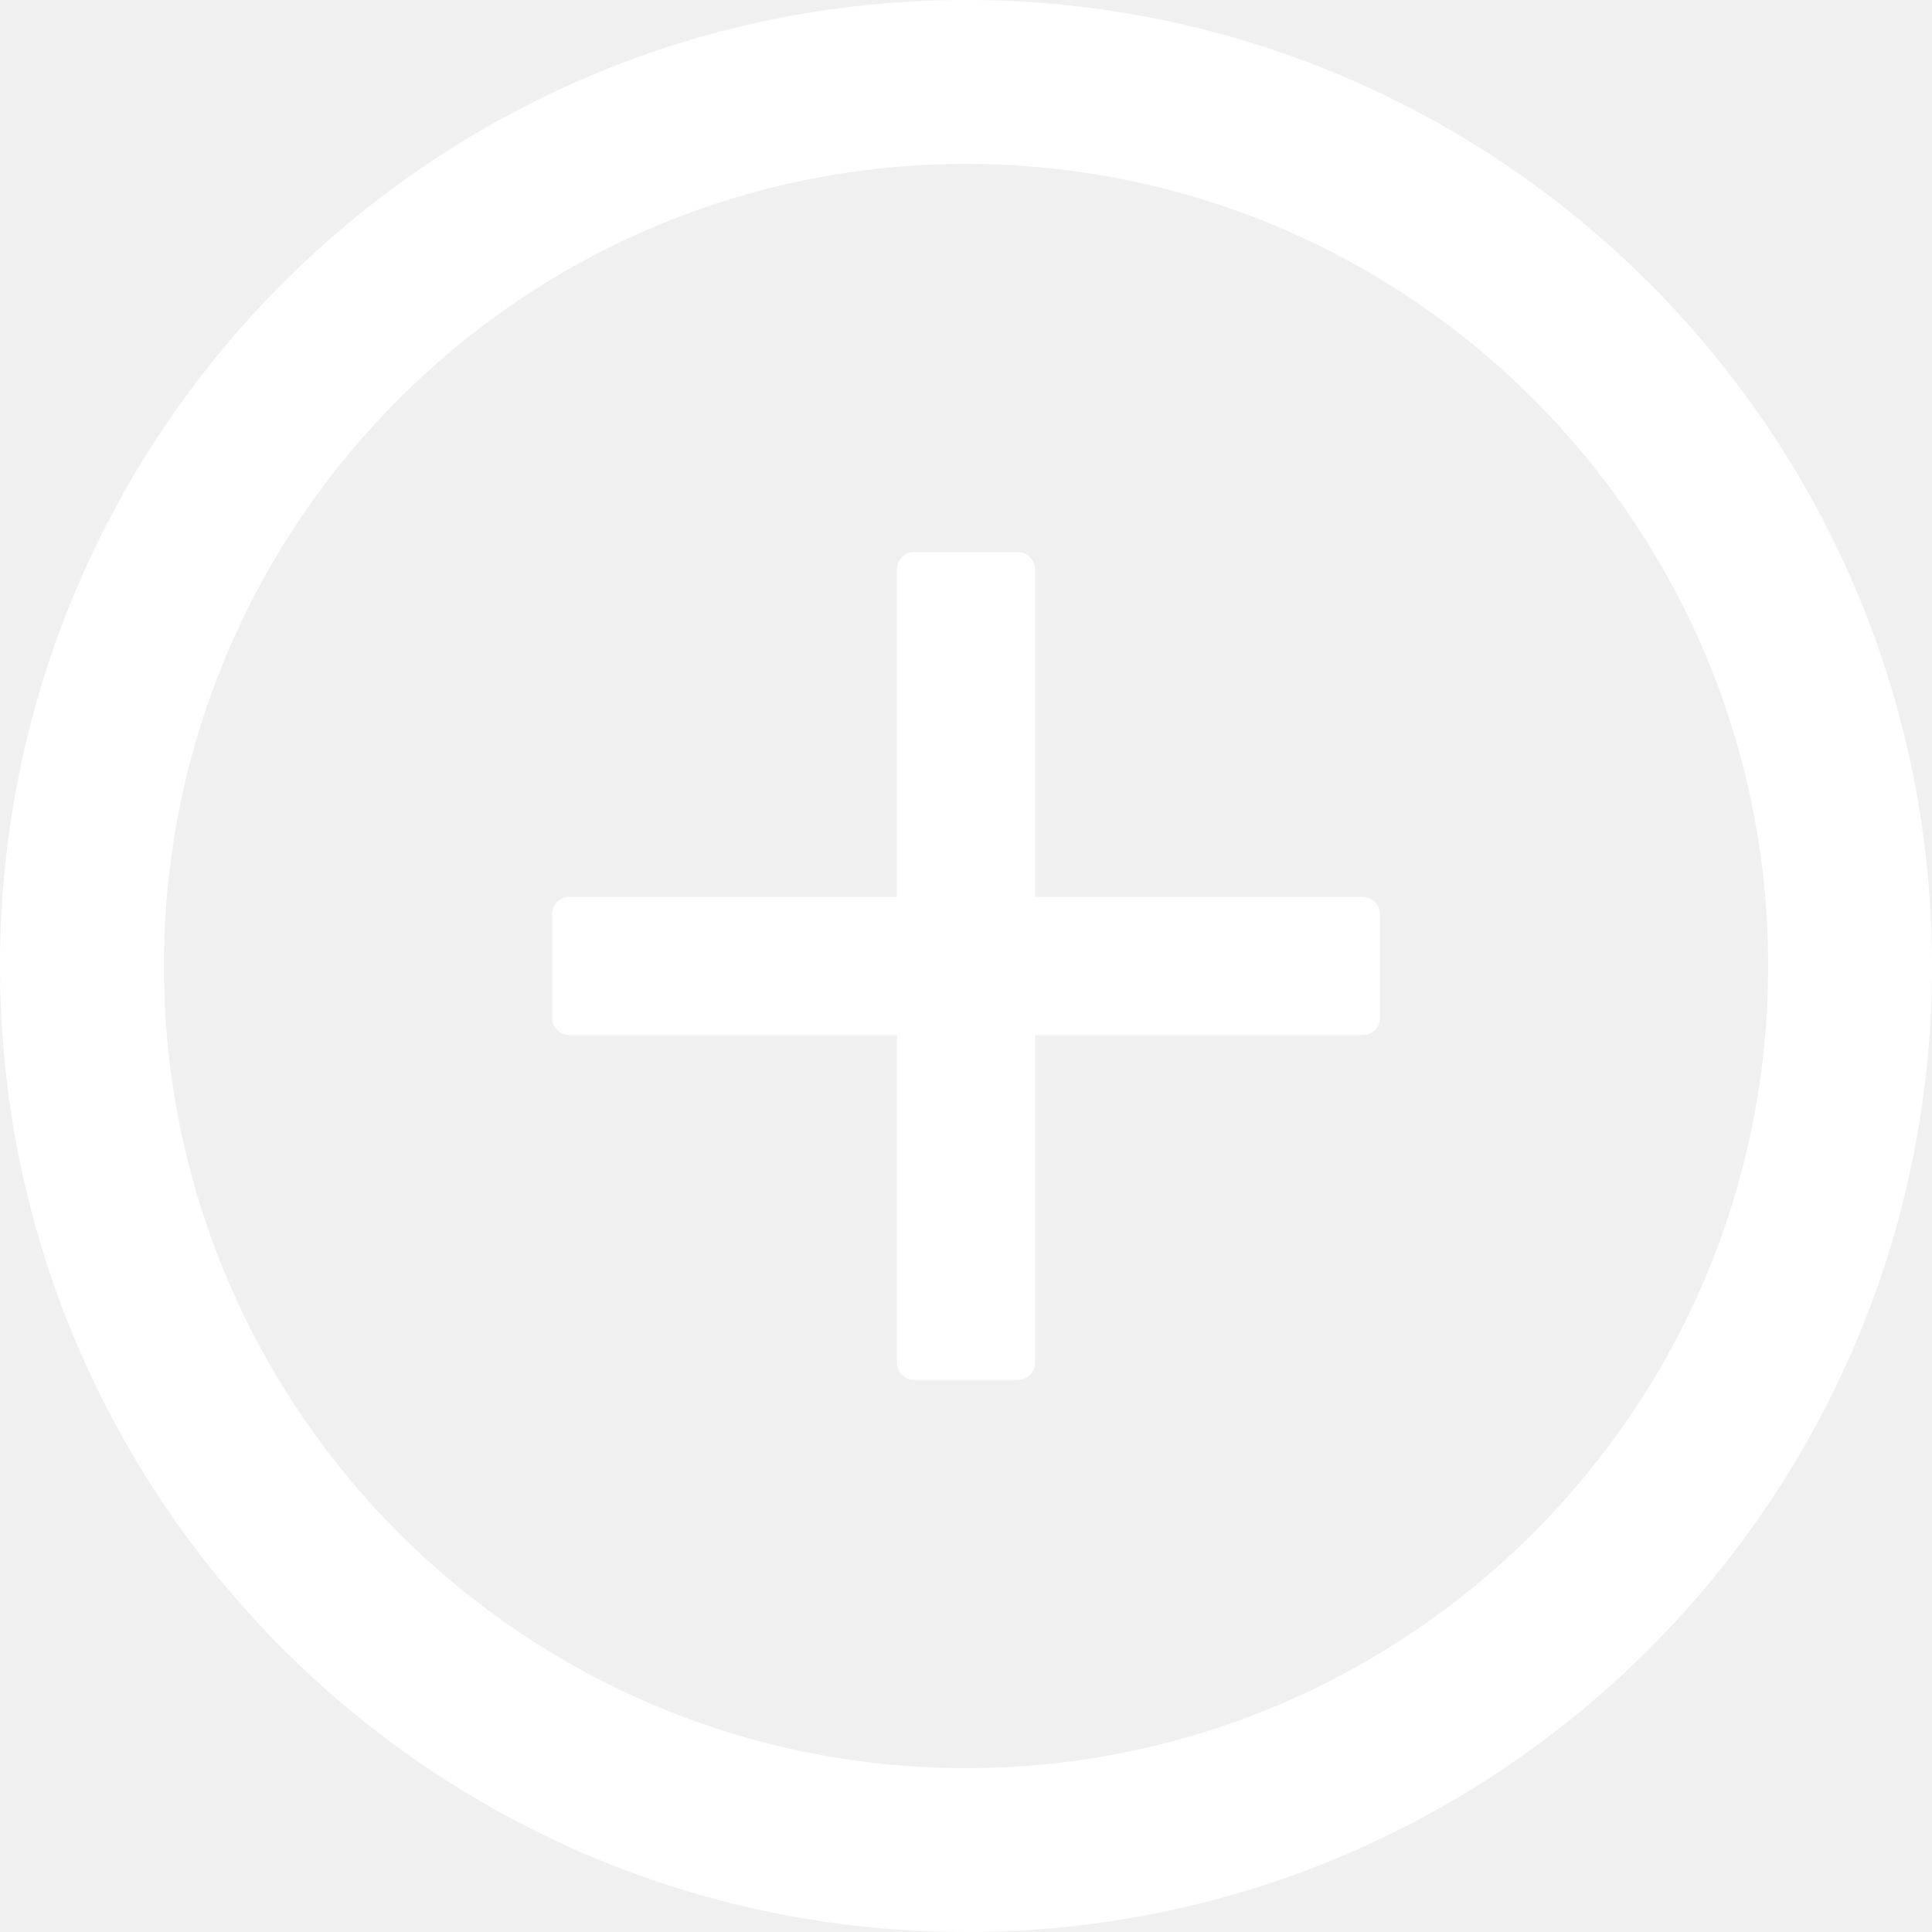
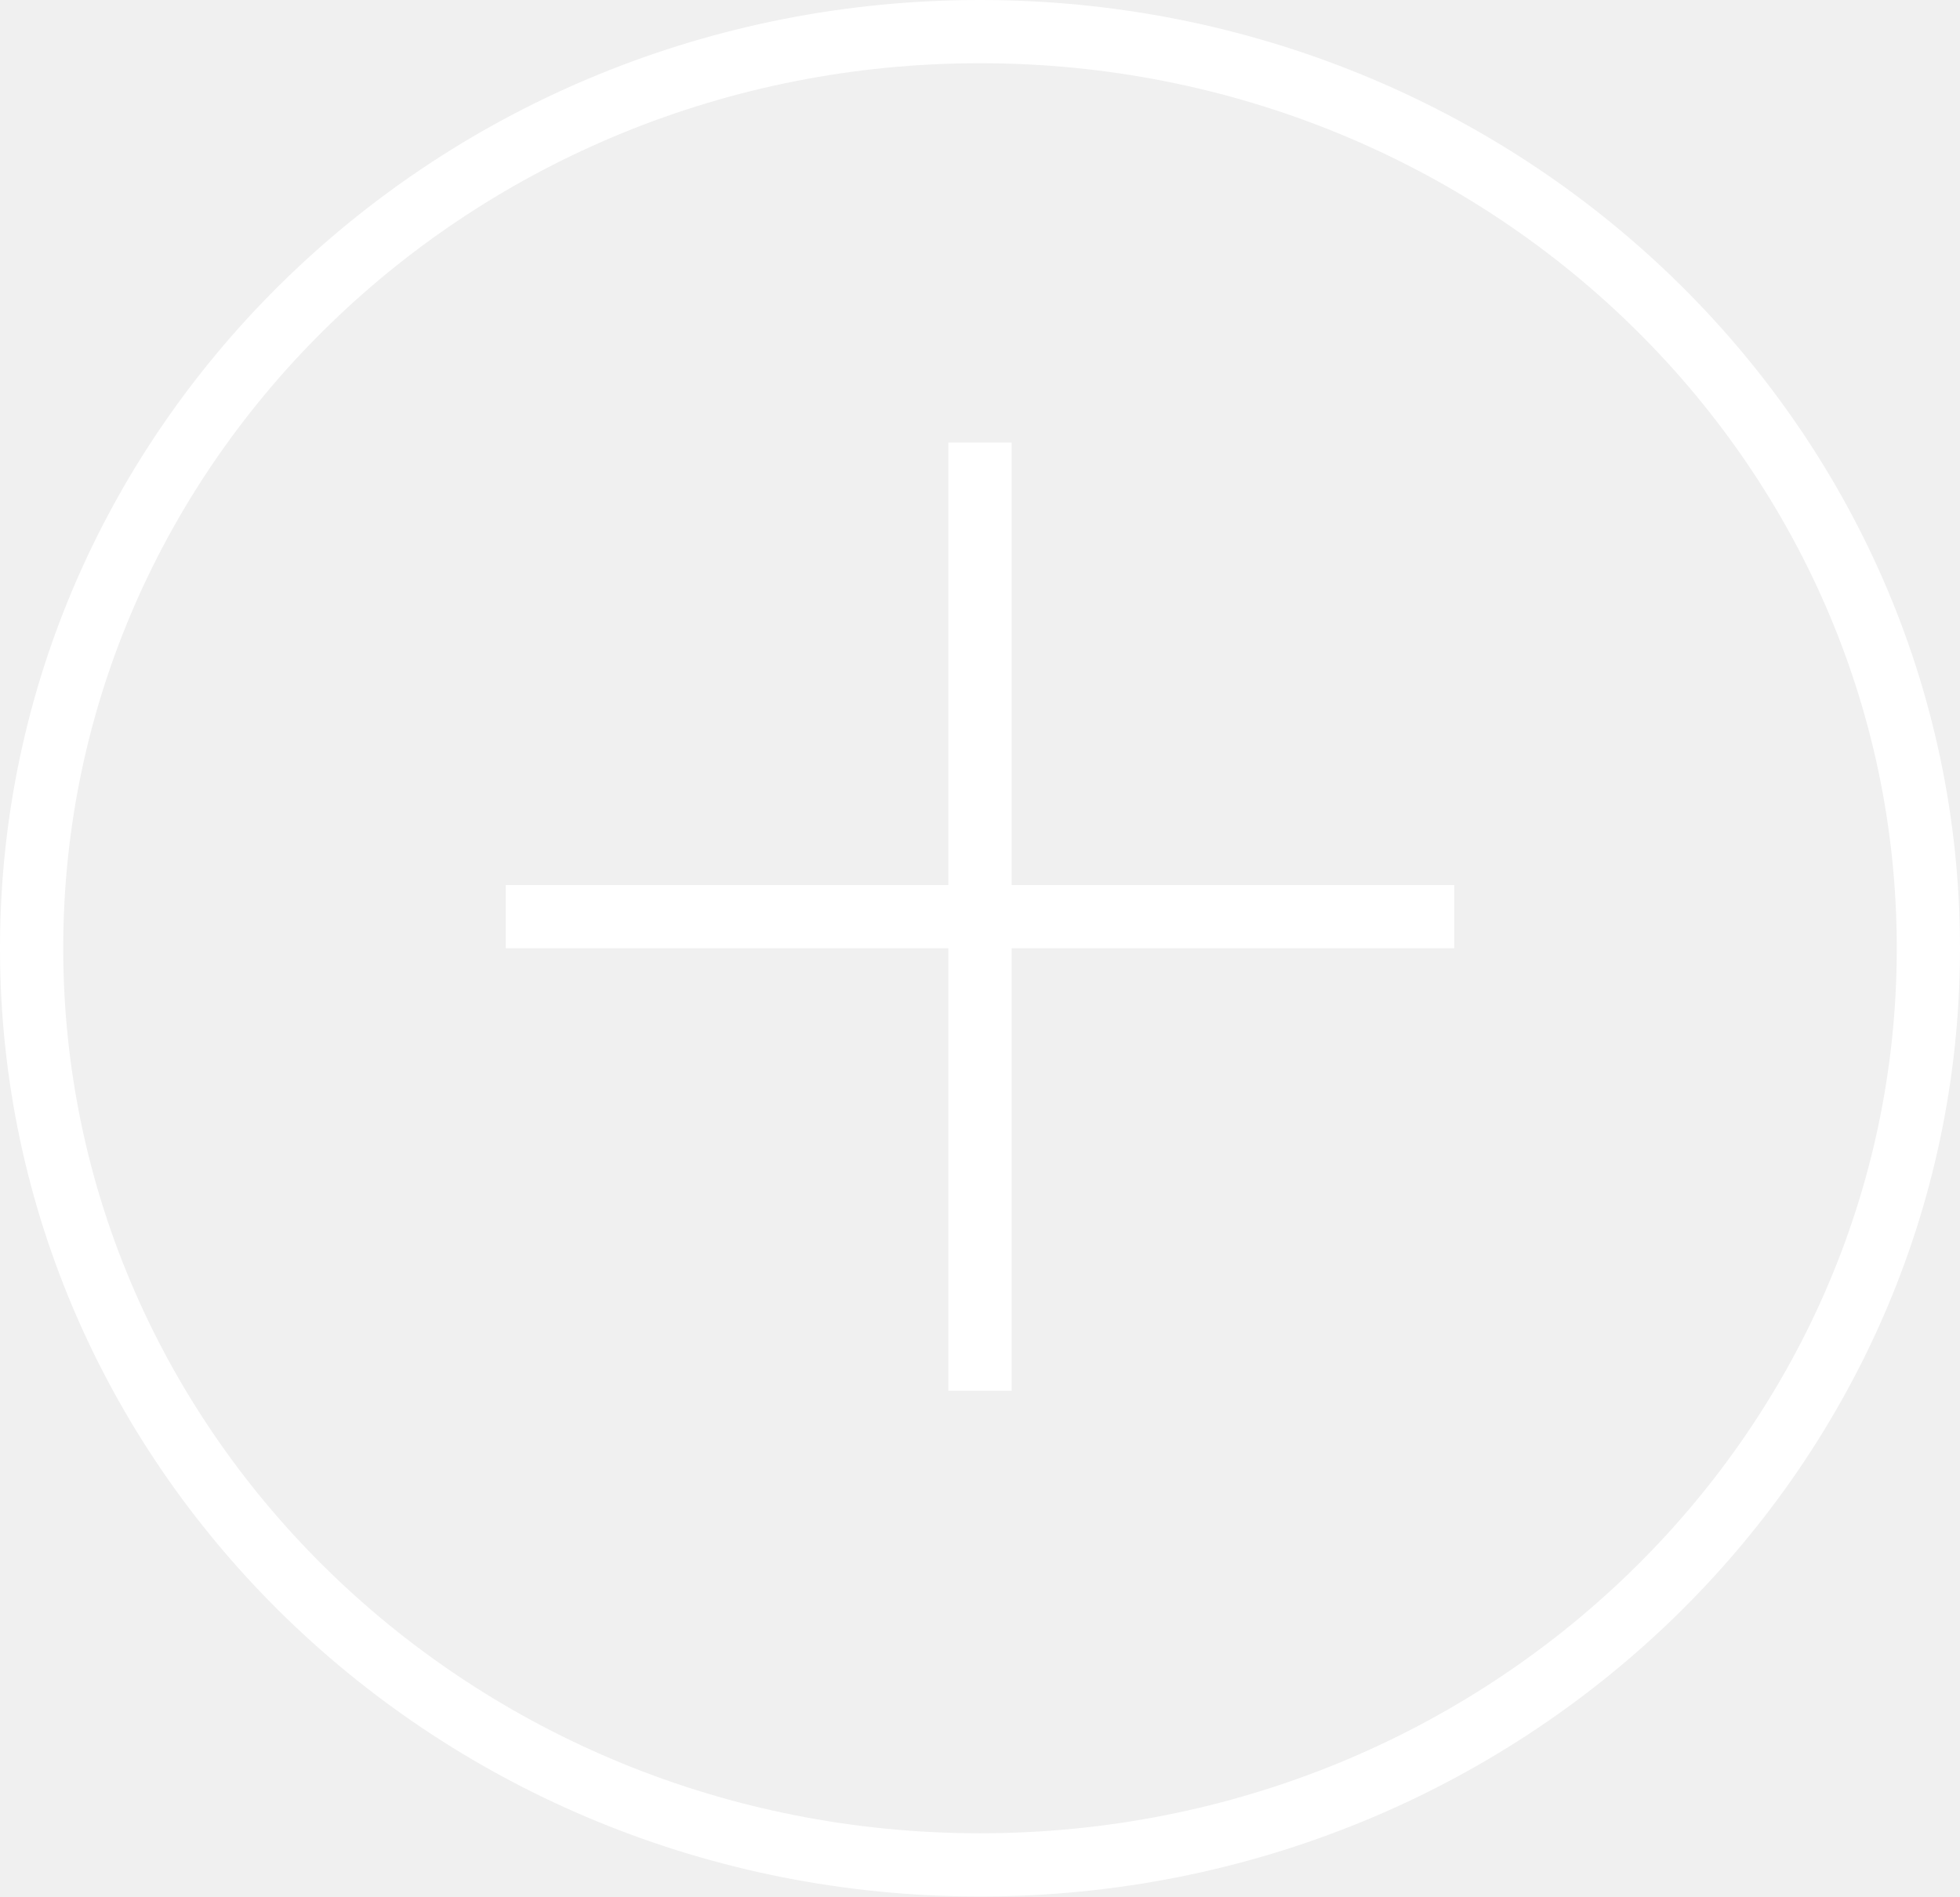
- <svg xmlns="http://www.w3.org/2000/svg" width="25" height="25" viewBox="0 0 25 25" fill="none">
-   <path d="M17.634 11.607H13.393V7.366C13.393 7.243 13.292 7.143 13.17 7.143H11.83C11.708 7.143 11.607 7.243 11.607 7.366V11.607H7.366C7.243 11.607 7.143 11.708 7.143 11.83V13.17C7.143 13.292 7.243 13.393 7.366 13.393H11.607V17.634C11.607 17.757 11.708 17.857 11.83 17.857H13.17C13.292 17.857 13.393 17.757 13.393 17.634V13.393H17.634C17.757 13.393 17.857 13.292 17.857 13.17V11.83C17.857 11.708 17.757 11.607 17.634 11.607Z" fill="white" />
-   <path d="M12.5 0C5.597 0 0 5.597 0 12.5C0 19.403 5.597 25 12.5 25C19.403 25 25 19.403 25 12.5C25 5.597 19.403 0 12.5 0ZM12.5 22.88C6.769 22.88 2.121 18.231 2.121 12.5C2.121 6.769 6.769 2.121 12.5 2.121C18.231 2.121 22.88 6.769 22.88 12.5C22.88 18.231 18.231 22.88 12.5 22.88Z" fill="white" />
+ <svg xmlns="http://www.w3.org/2000/svg" width="31" height="30" viewBox="0 0 31 30" fill="none">
+   <line x1="8" y1="14.5" x2="23" y2="14.5" stroke="white" />
+   <line x1="15.5" y1="7" x2="15.5" y2="22" stroke="white" />
+   <path d="M30.5 15C30.5 22.993 23.8 29.5 15.5 29.5C7.2 29.5 0.5 22.993 0.5 15C0.5 7.007 7.2 0.5 15.5 0.5C23.8 0.5 30.5 7.007 30.5 15Z" stroke="white" />
</svg>
